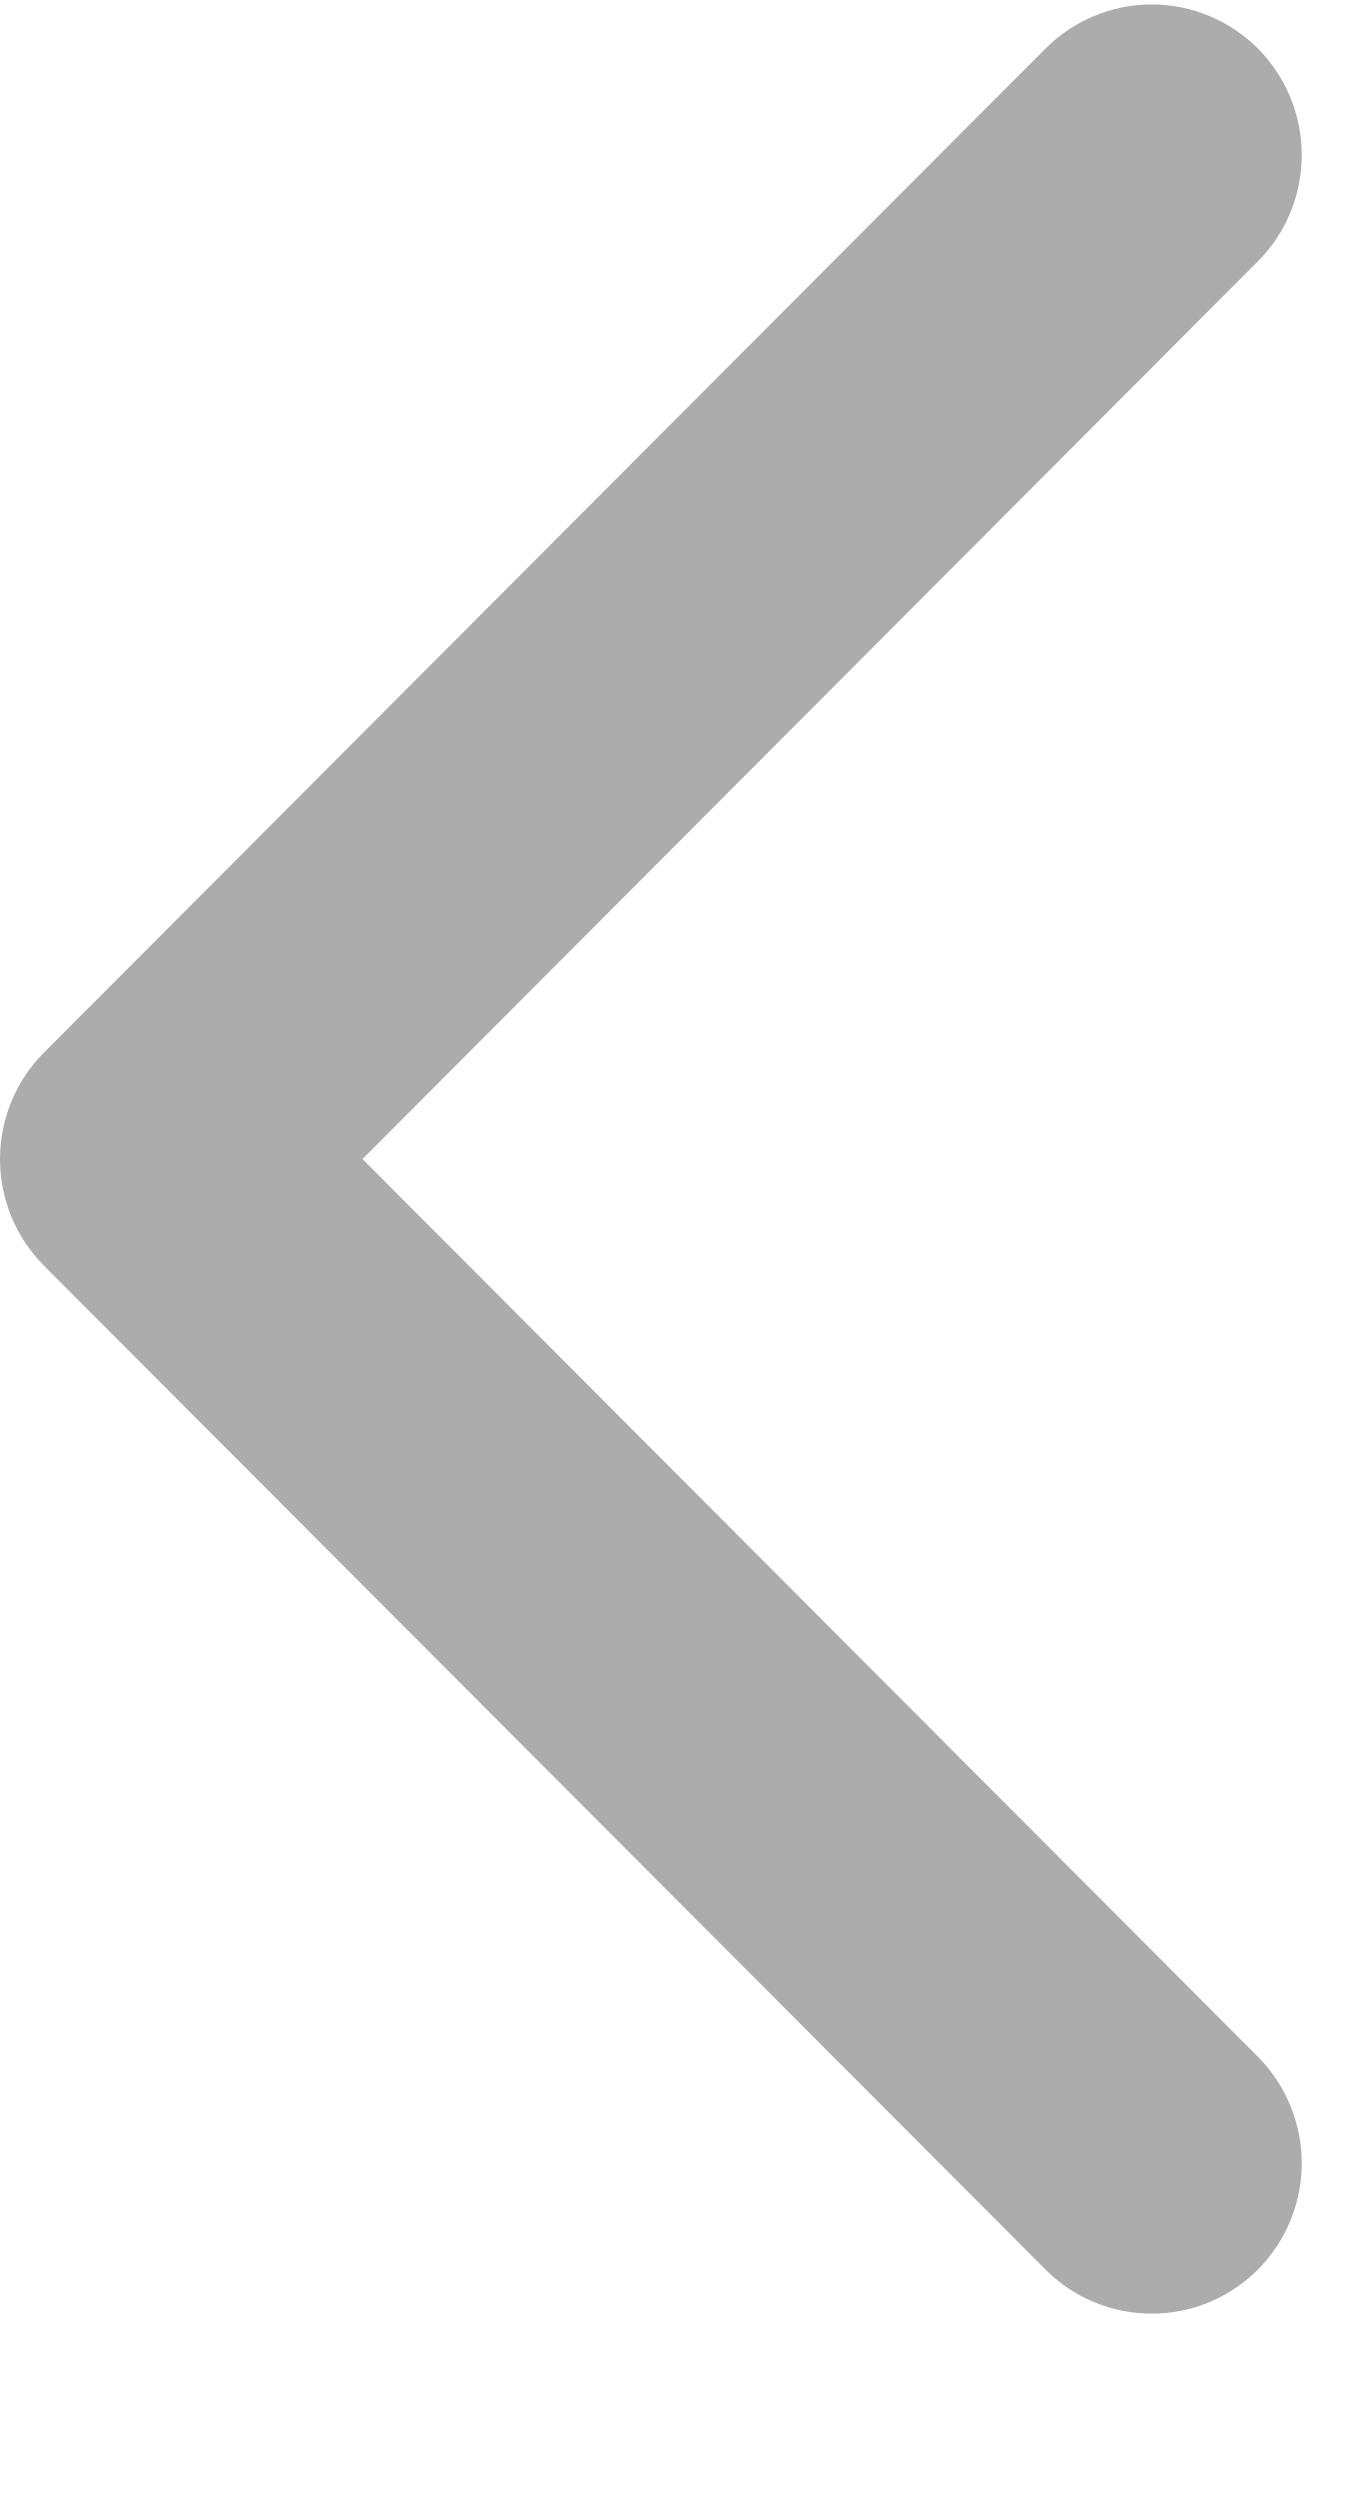
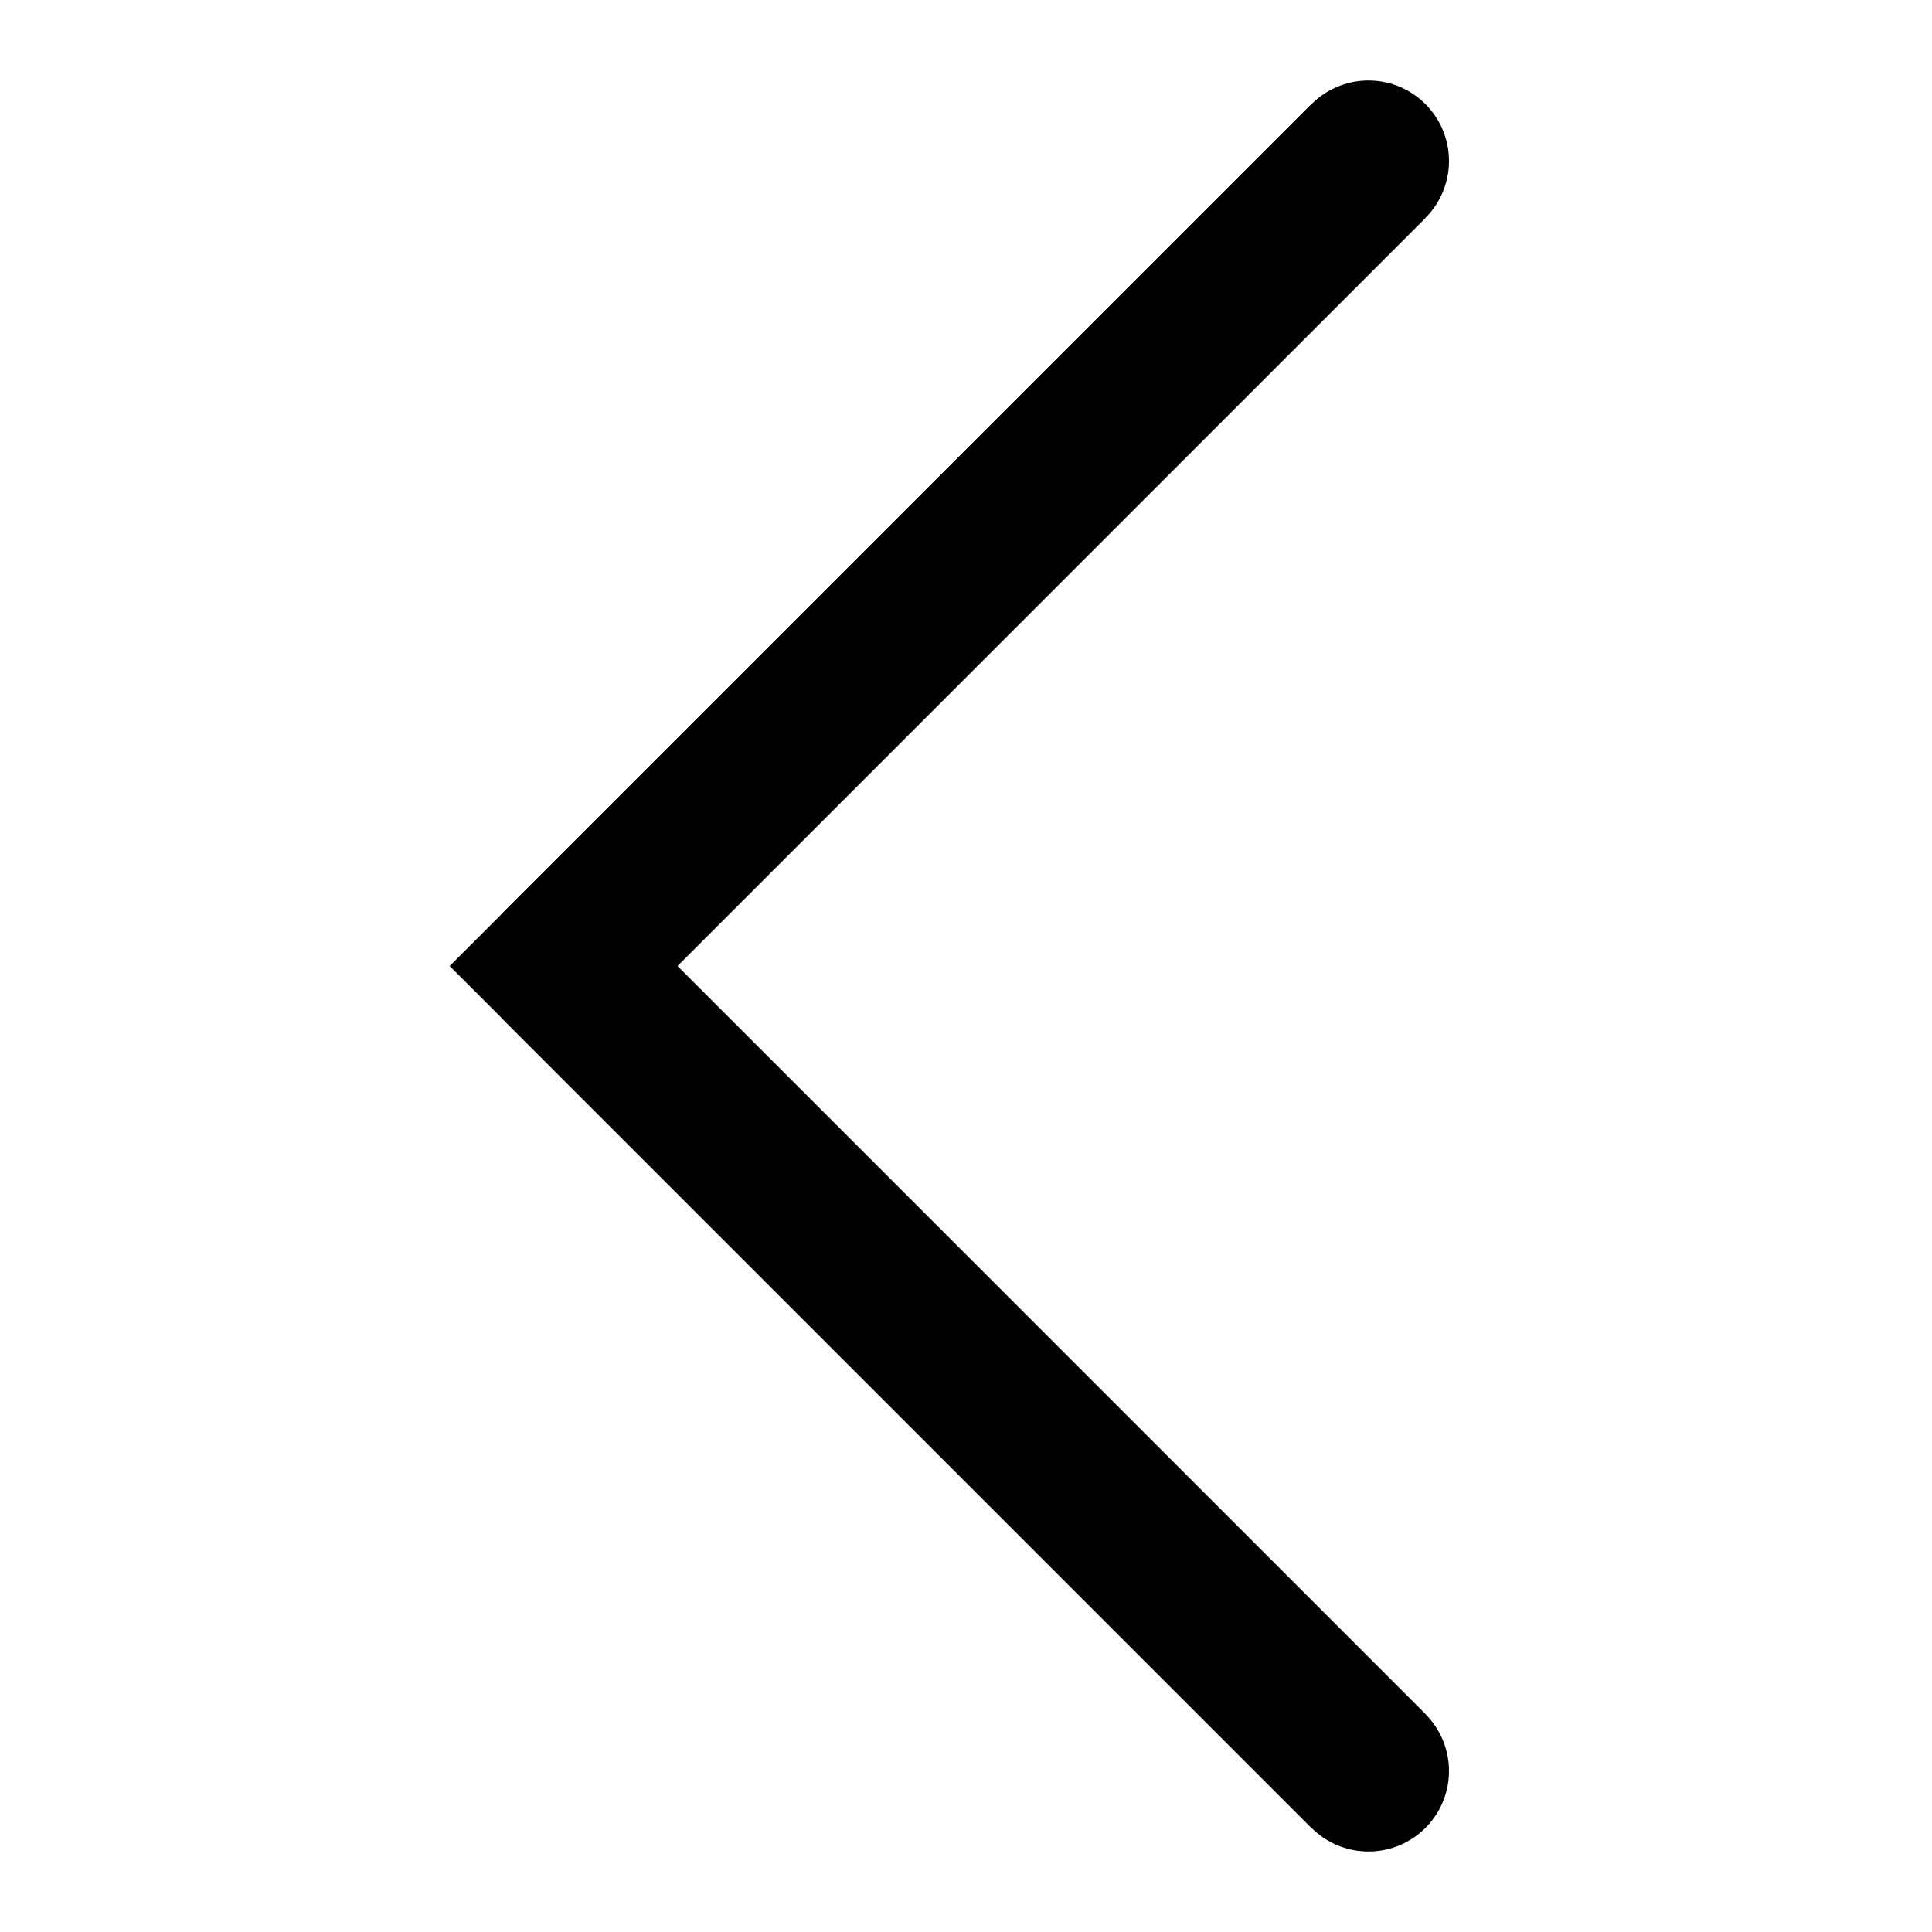
- <svg xmlns="http://www.w3.org/2000/svg" width="7" height="13" viewBox="0 0 7 13" fill="none">
-   <path d="M6.541 0.252C6.394 0.106 6.196 0.023 5.989 0.023C5.782 0.023 5.583 0.106 5.437 0.252L0.228 5.474C0.082 5.621 0 5.82 0 6.027C0 6.235 0.082 6.434 0.228 6.581L5.437 11.802C5.583 11.949 5.782 12.031 5.989 12.031C6.196 12.031 6.394 11.949 6.541 11.802C6.687 11.655 6.769 11.456 6.769 11.249C6.769 11.041 6.687 10.842 6.541 10.695L1.885 6.027L6.541 1.359C6.687 1.213 6.769 1.014 6.769 0.806C6.769 0.598 6.687 0.399 6.541 0.252Z" fill="#ACACAC" />
+ <svg xmlns="http://www.w3.org/2000/svg" width="64px" height="64px" viewBox="0 0 24 24" fill="#000000">
+   <g id="SVGRepo_bgCarrier" stroke-width="0" />
+   <g id="SVGRepo_tracerCarrier" stroke-linecap="round" stroke-linejoin="round" stroke="#CCCCCC" stroke-width="4.8">
+     <polyline fill="none" stroke="#000000" stroke-width="2" points="7 2 17 12 7 22" transform="matrix(-1 0 0 1 24 0)" />
+   </g>
+   <g id="SVGRepo_iconCarrier">
+     <polyline fill="none" stroke="#000000" stroke-width="2" points="7 2 17 12 7 22" transform="matrix(-1 0 0 1 24 0)" />
+   </g>
</svg>
